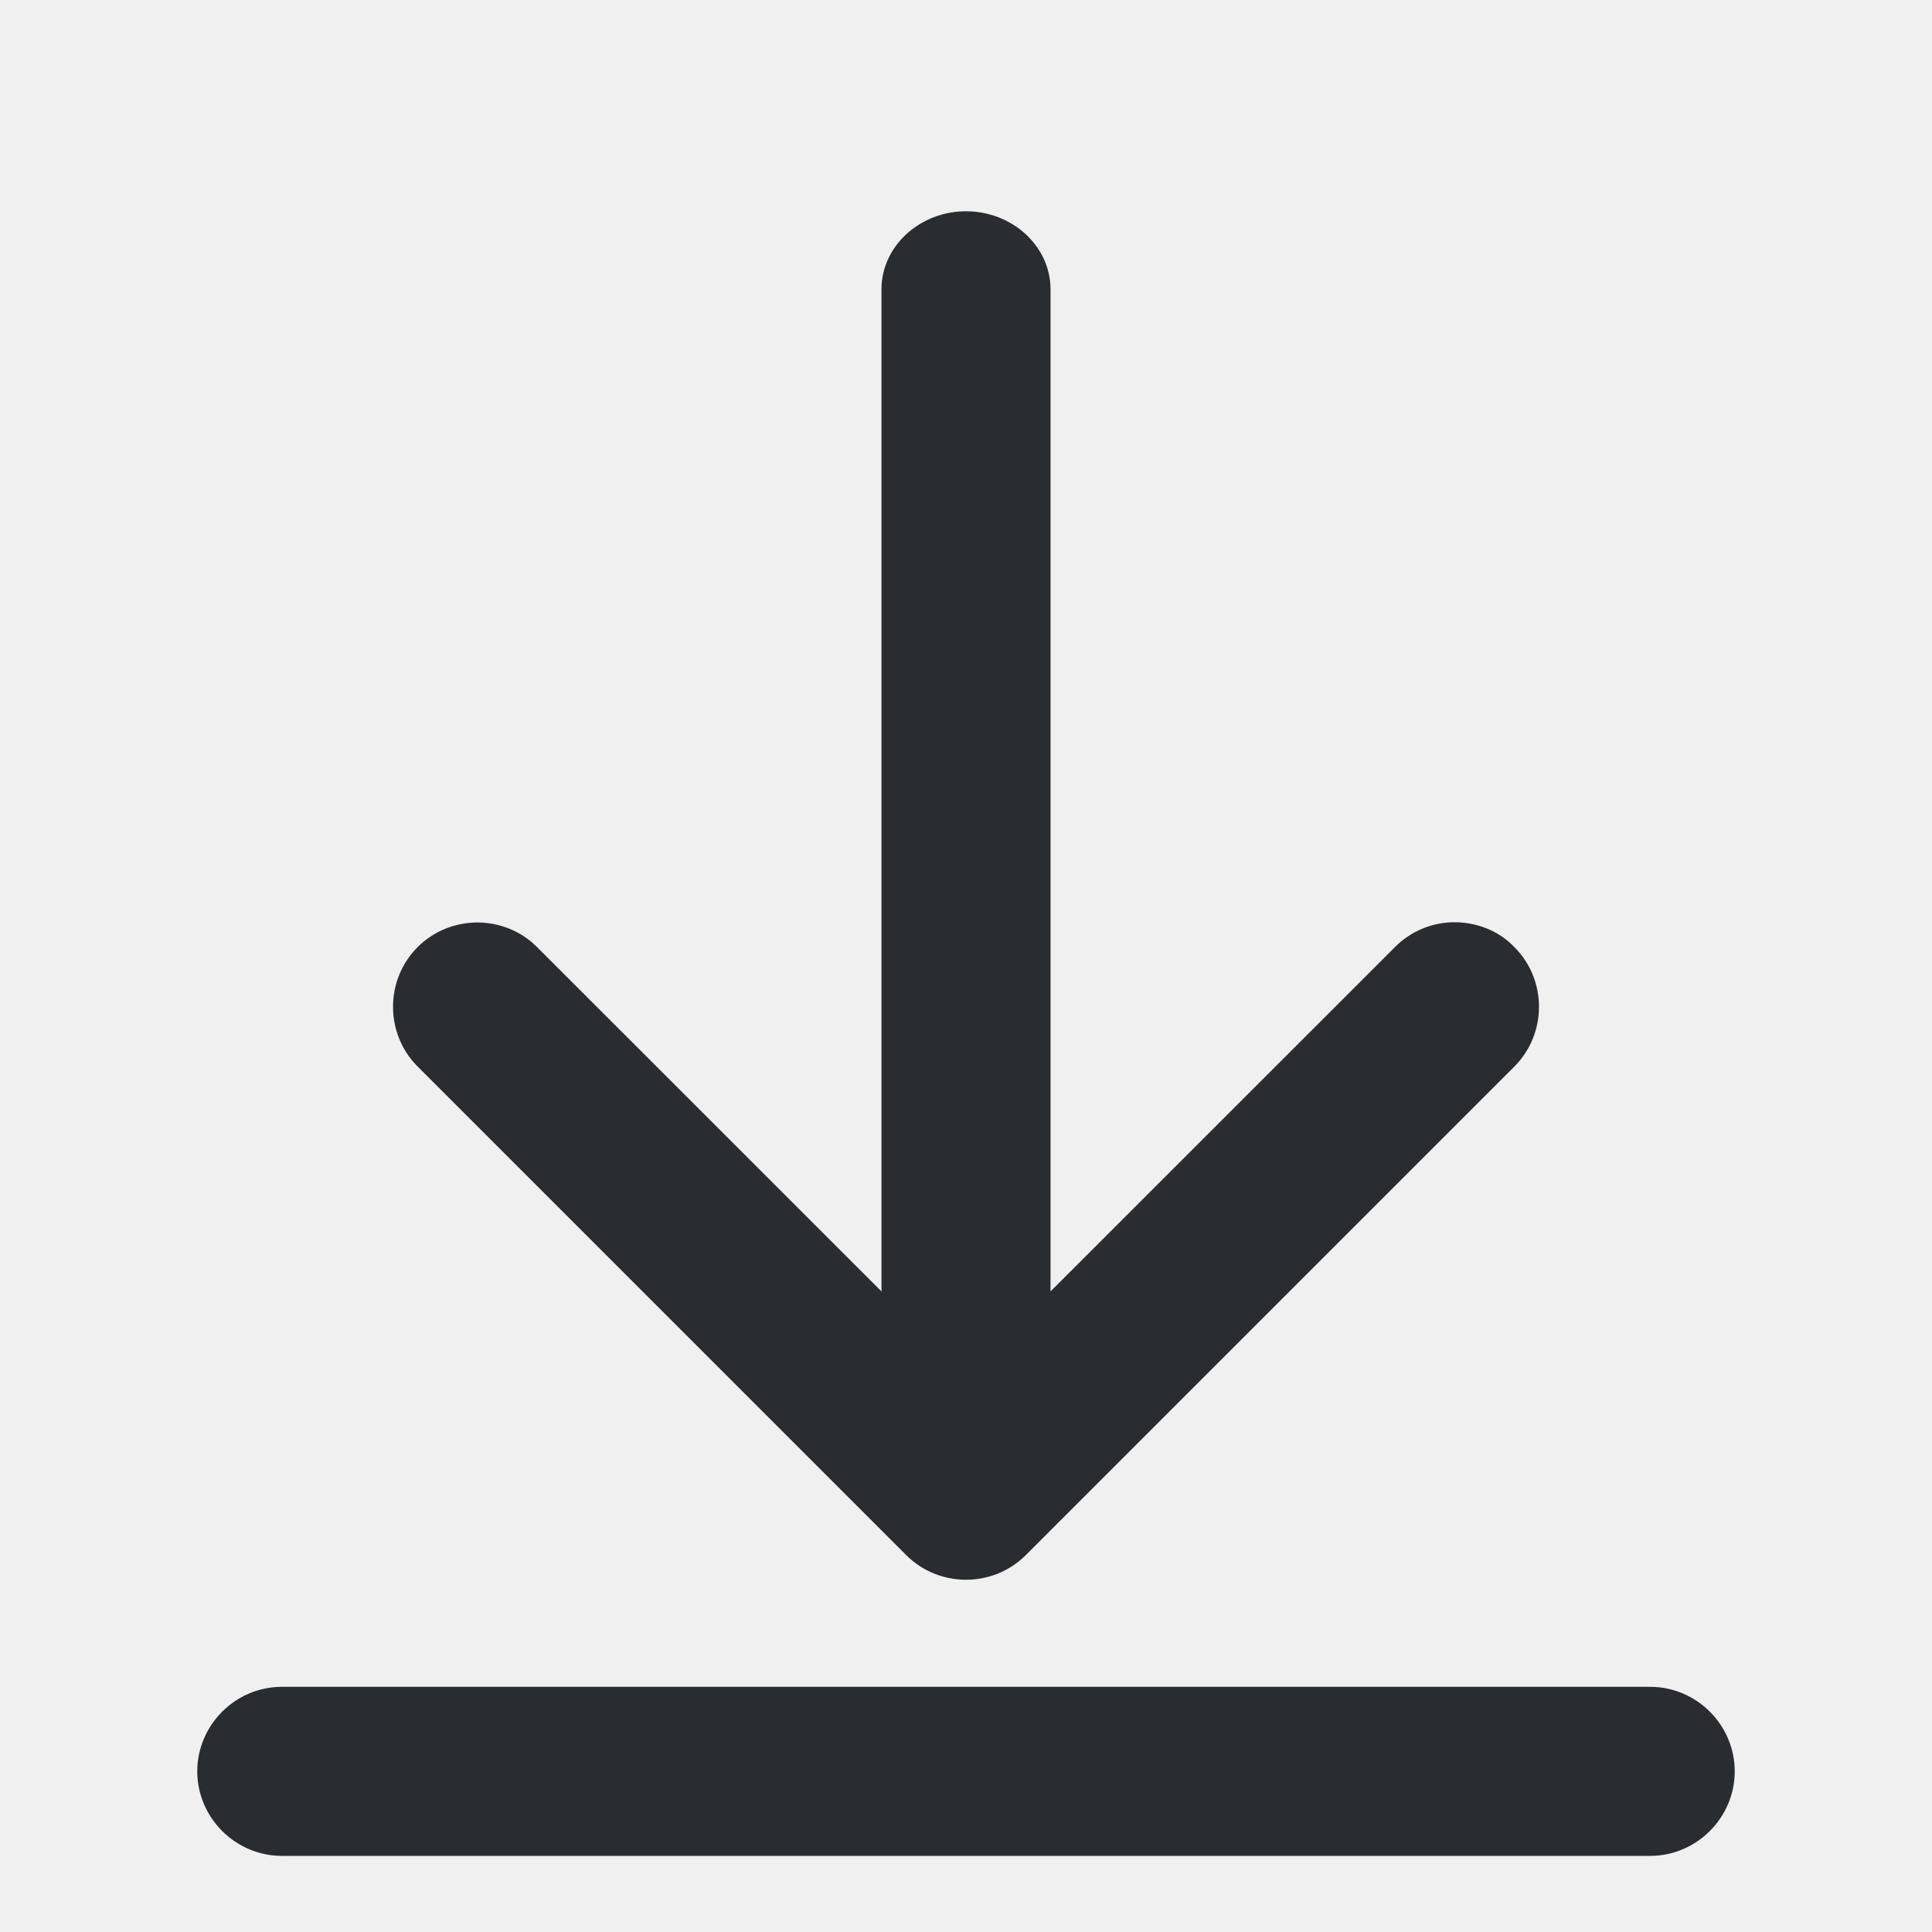
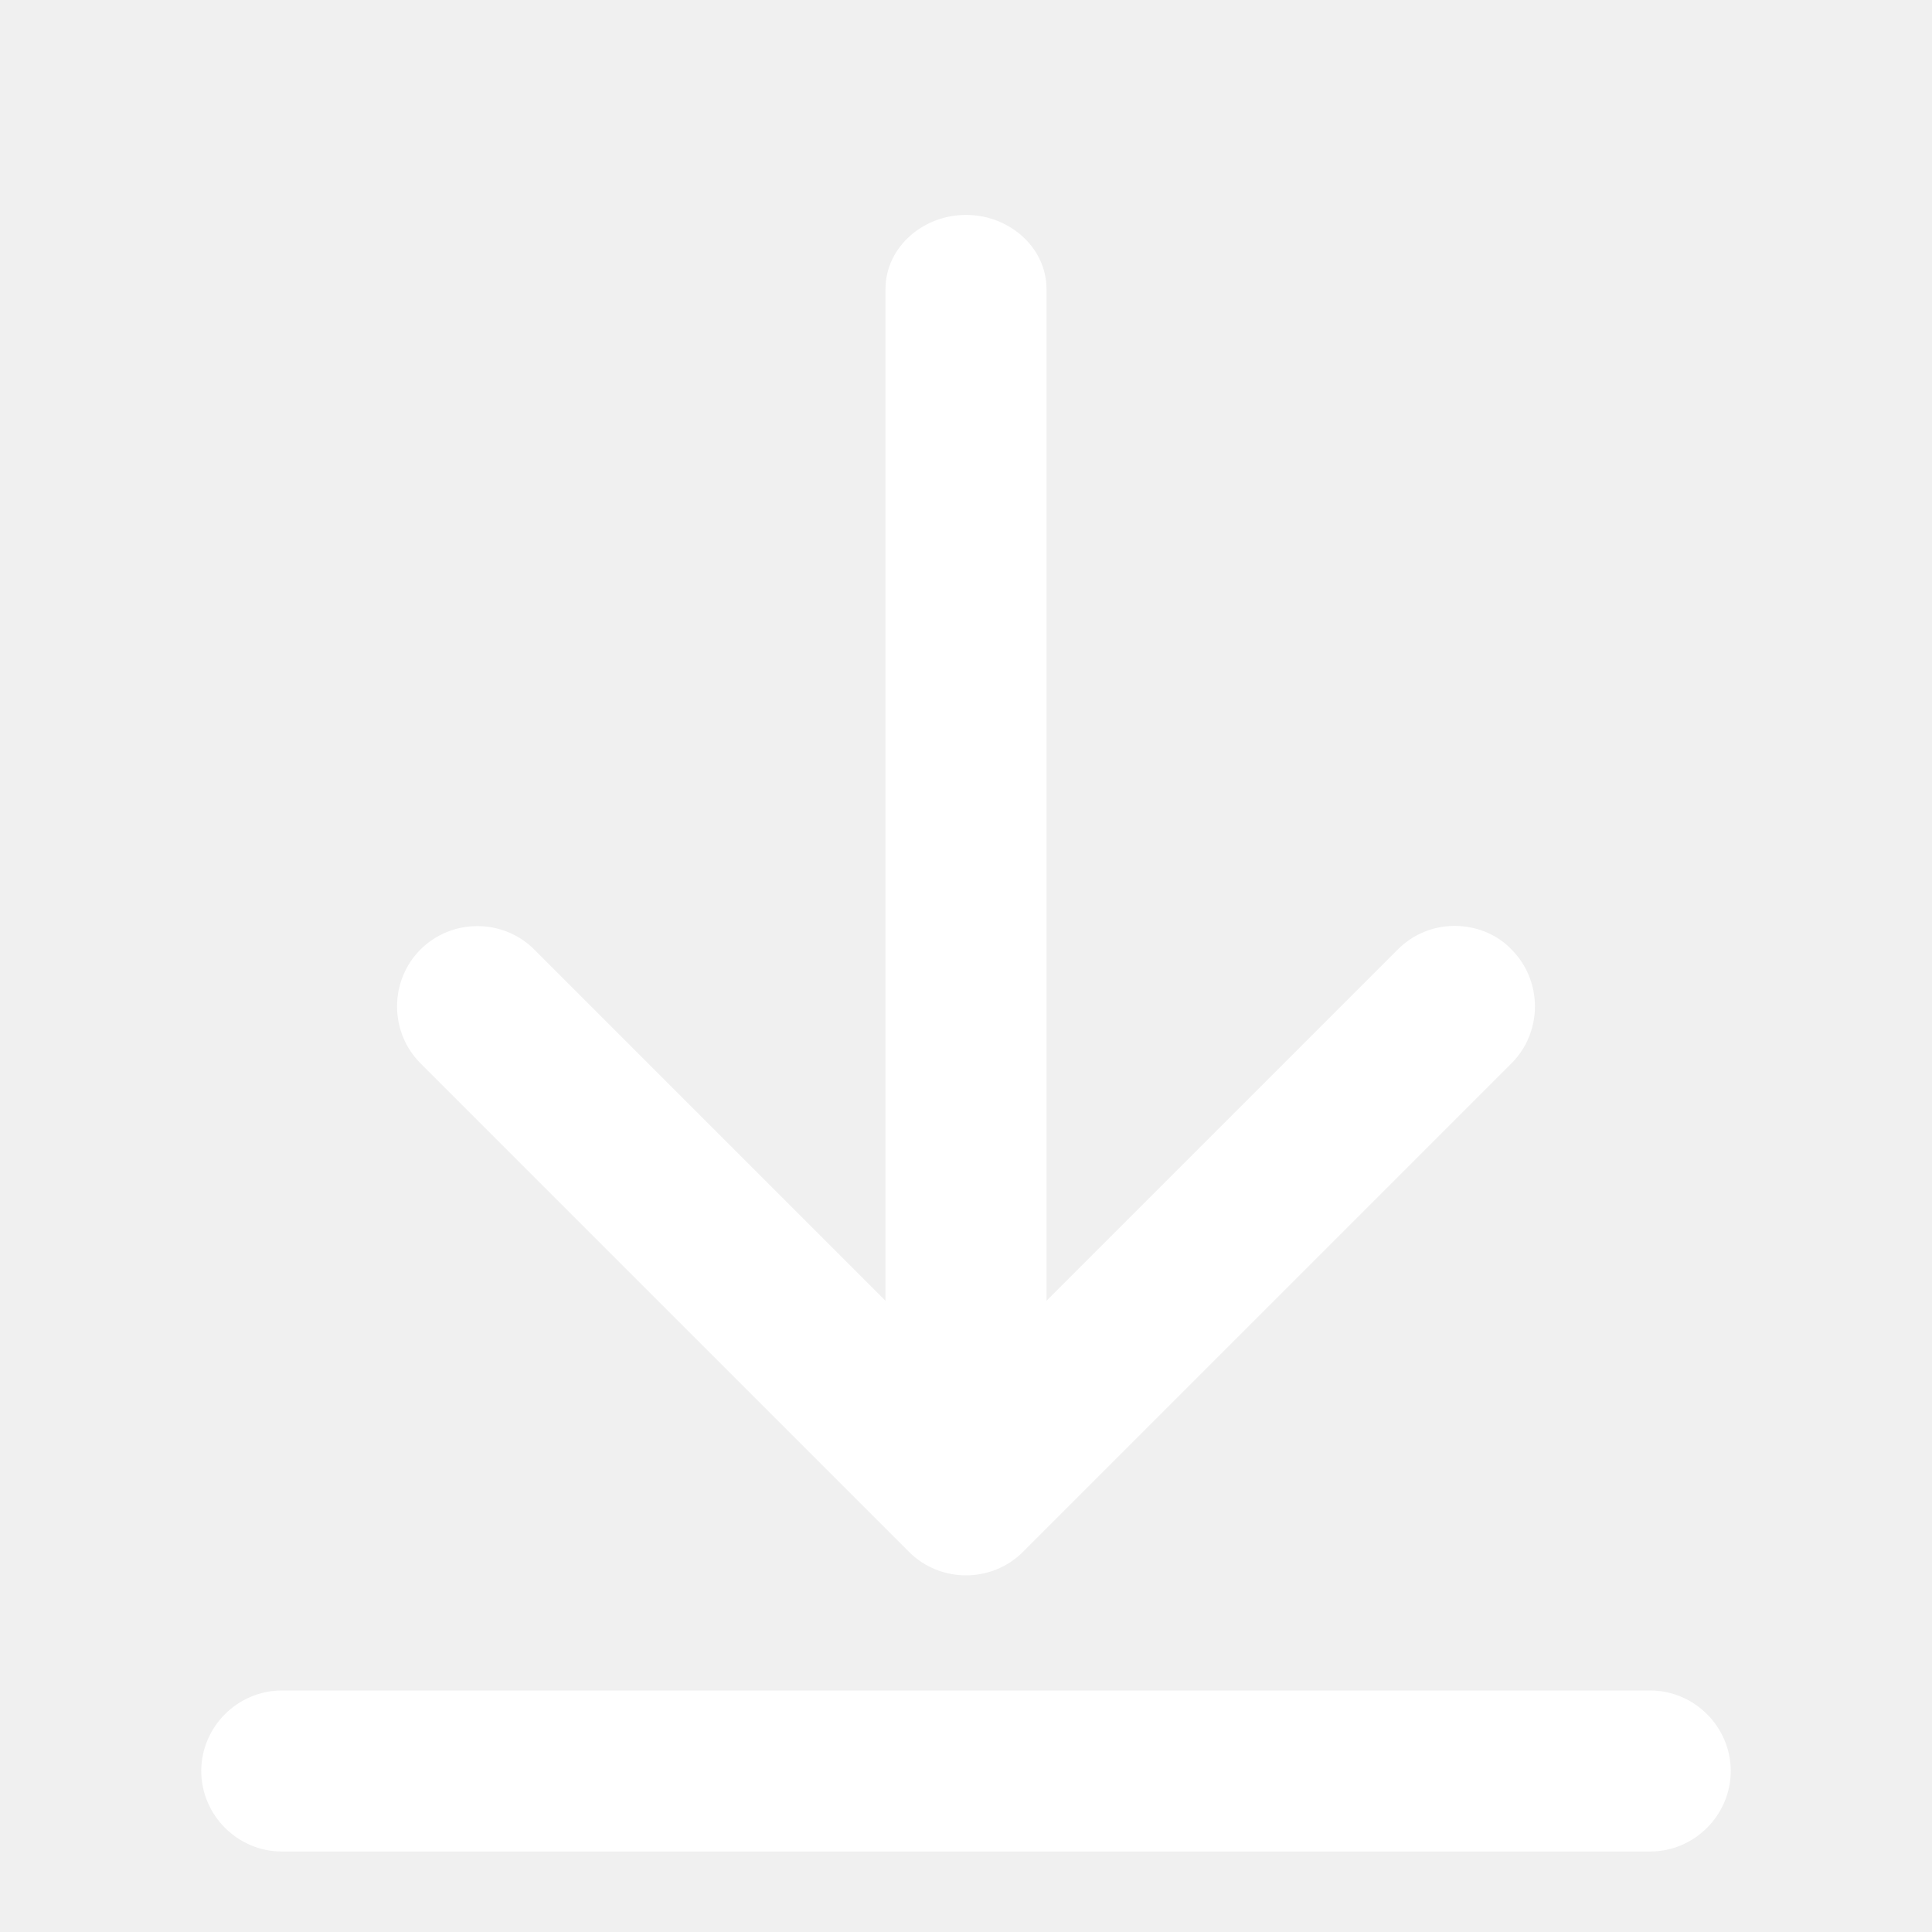
- <svg xmlns="http://www.w3.org/2000/svg" width="20" height="20" viewBox="0 0 20 20" fill="none">
-   <path d="M17.083 18.962H2.917C2.575 18.962 2.292 18.678 2.292 18.337C2.292 17.995 2.575 17.712 2.917 17.712H17.083C17.425 17.712 17.708 17.995 17.708 18.337C17.708 18.678 17.425 18.962 17.083 18.962Z" fill="#292D32" stroke="#292D32" stroke-width="0.5" />
-   <path d="M15.058 9.797C14.9 9.797 14.742 9.856 14.617 9.981L10 14.597L5.383 9.981C5.142 9.739 4.742 9.739 4.5 9.981C4.258 10.222 4.258 10.622 4.5 10.864L9.558 15.922C9.8 16.164 10.2 16.164 10.442 15.922L15.5 10.864C15.742 10.622 15.742 10.222 15.5 9.981C15.383 9.856 15.217 9.797 15.058 9.797Z" fill="#292D32" stroke="#292D32" stroke-width="0.5" />
-   <path d="M10 16.045C9.658 16.045 9.375 15.793 9.375 15.488V2.994C9.375 2.689 9.658 2.437 10 2.437C10.342 2.437 10.625 2.689 10.625 2.994V15.488C10.625 15.793 10.342 16.045 10 16.045Z" fill="#292D32" stroke="#292D32" stroke-width="0.5" />
+ <svg xmlns="http://www.w3.org/2000/svg" width="24" height="24" viewBox="0 0 24 24" fill="none">
+   <path d="M20.5 22.75H3.5C3.09 22.75 2.75 22.41 2.75 22C2.75 21.59 3.09 21.25 3.5 21.25H20.5C20.91 21.25 21.25 21.59 21.25 22C21.25 22.41 20.91 22.75 20.5 22.75Z" fill="white" stroke="white" stroke-width="0.5" />
+   <path d="M18.07 11.752C17.88 11.752 17.69 11.822 17.54 11.972L12 17.512L6.46 11.972C6.17 11.682 5.69 11.682 5.4 11.972C5.11 12.262 5.11 12.742 5.4 13.032L11.47 19.102C11.76 19.392 12.24 19.392 12.53 19.102L18.6 13.032C18.89 12.742 18.89 12.262 18.6 11.972C18.46 11.822 18.26 11.752 18.07 11.752Z" fill="white" stroke="white" stroke-width="0.5" />
+   <path d="M12 19.25C11.59 19.25 11.25 18.947 11.25 18.582V3.588C11.25 3.223 11.59 2.92 12 2.92C12.41 2.92 12.75 3.223 12.75 3.588V18.582C12.75 18.947 12.41 19.25 12 19.25Z" fill="white" stroke="white" stroke-width="0.5" />
</svg>
